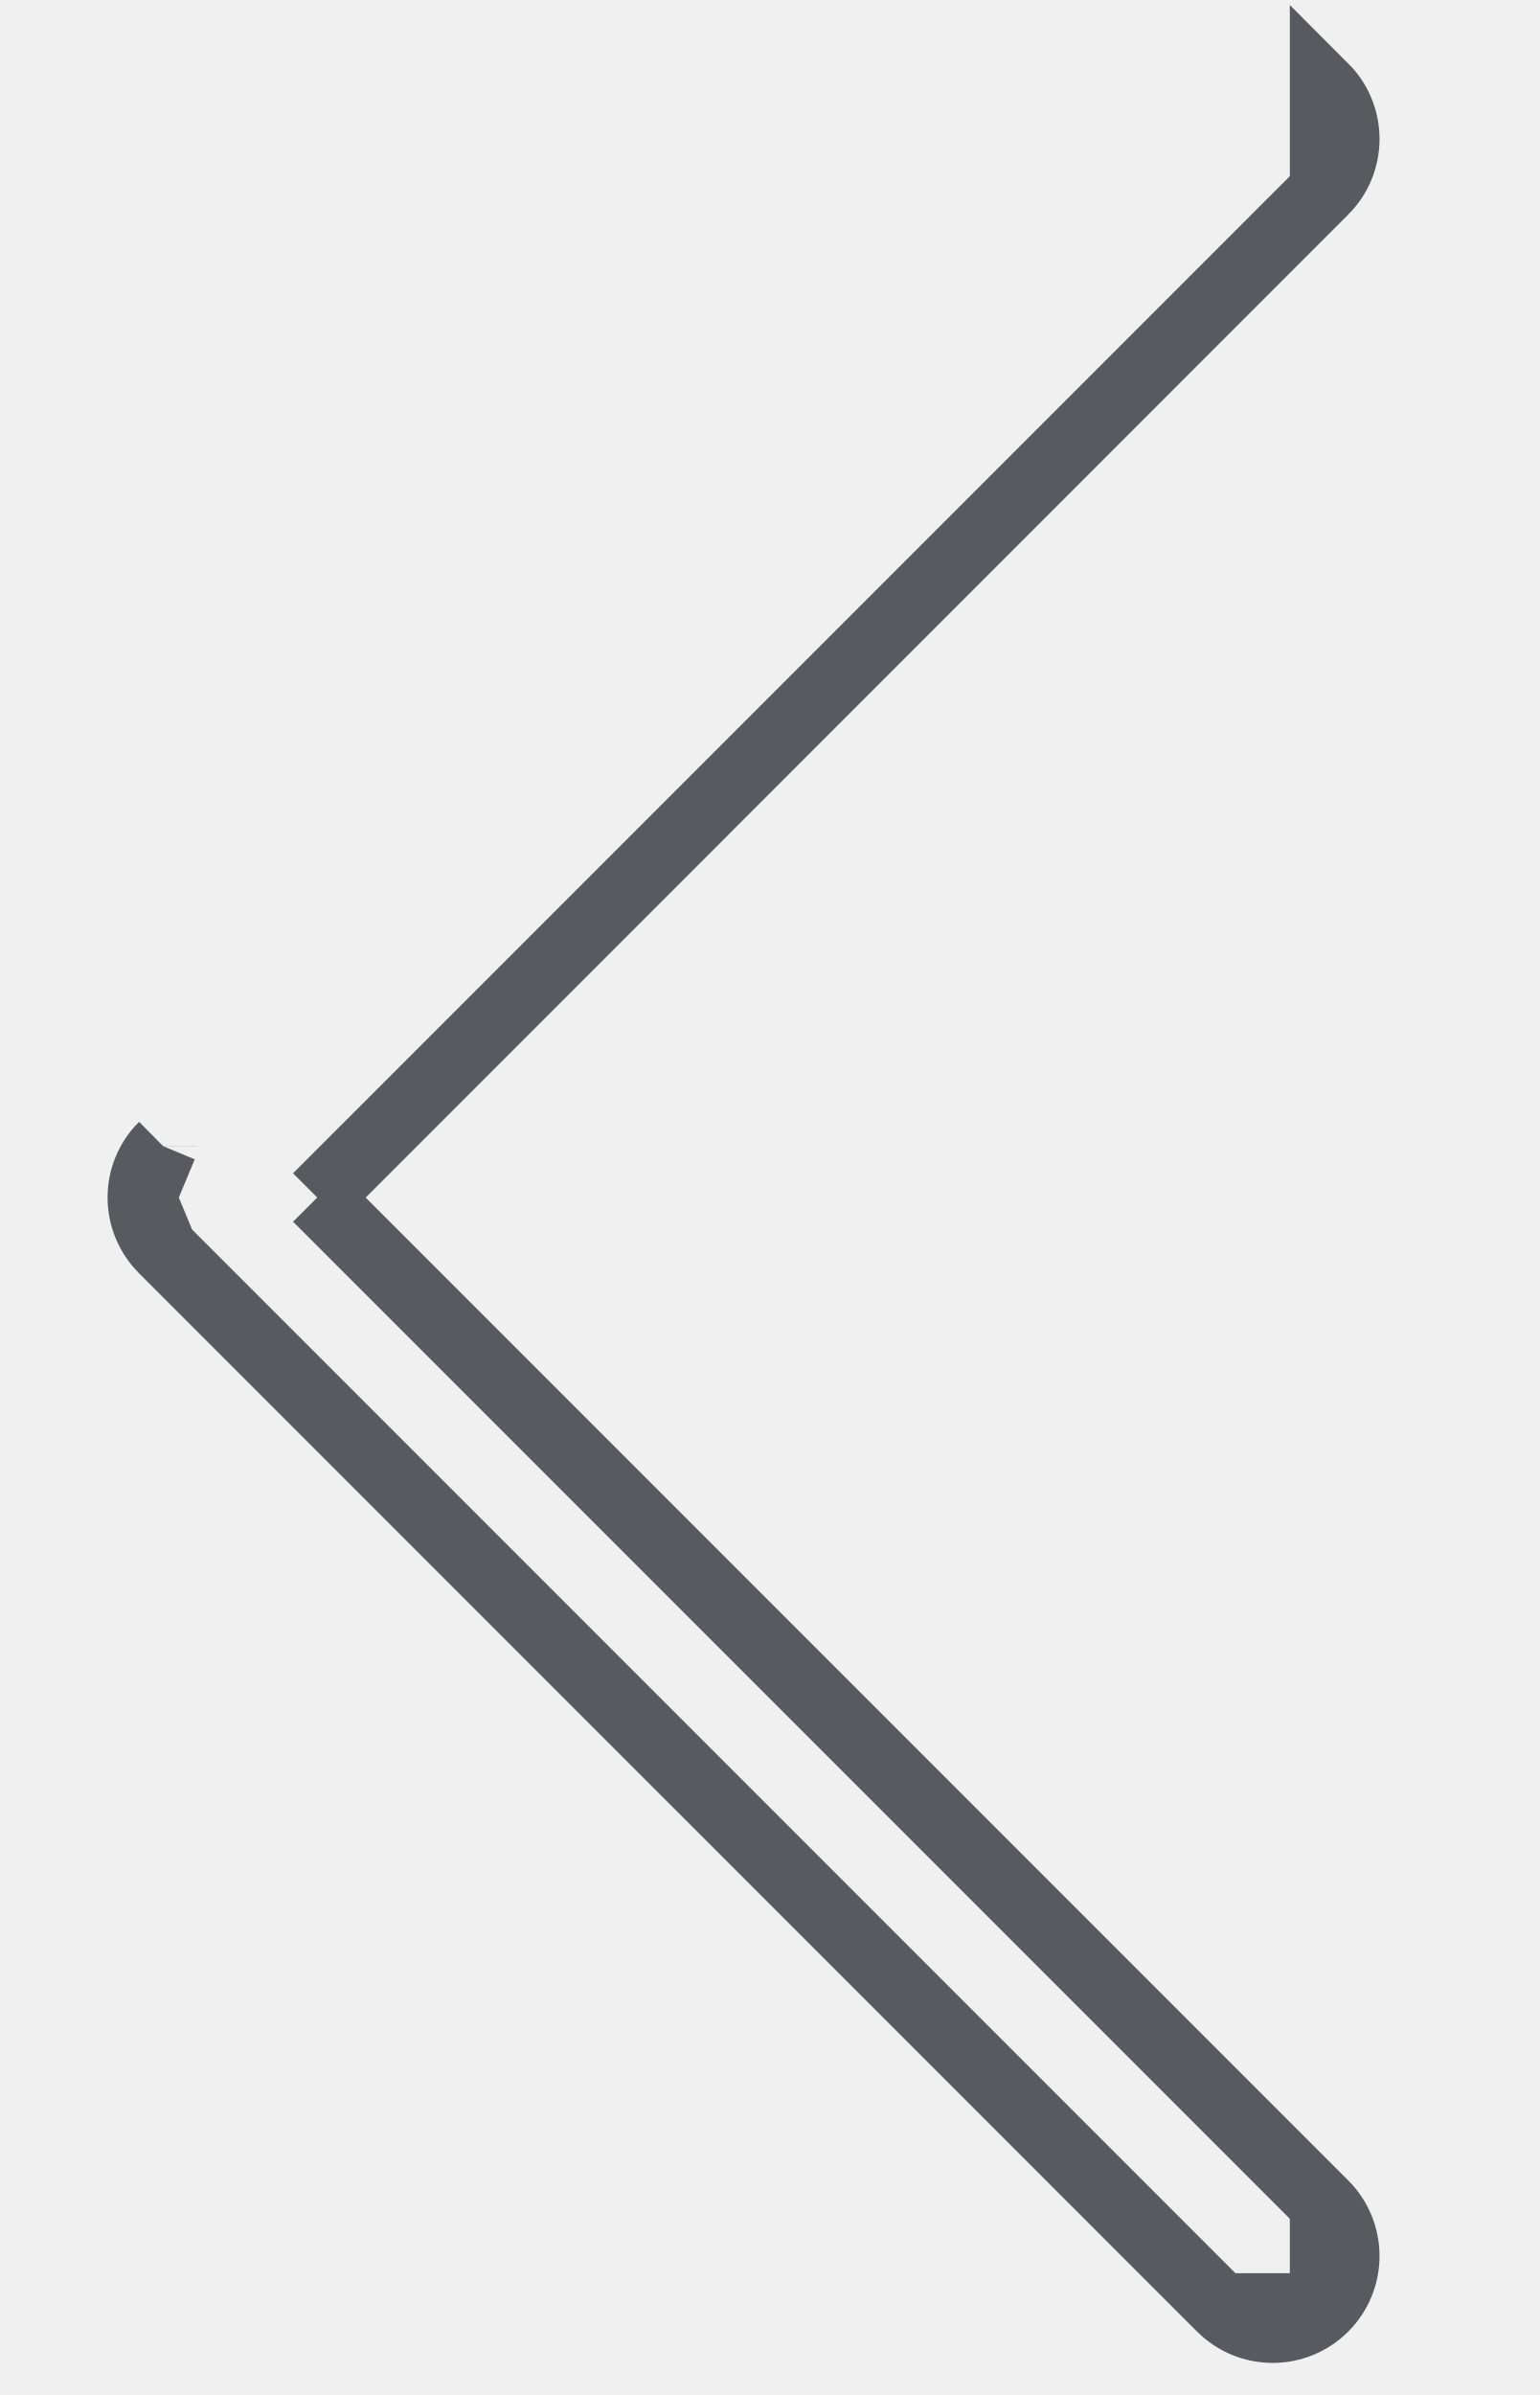
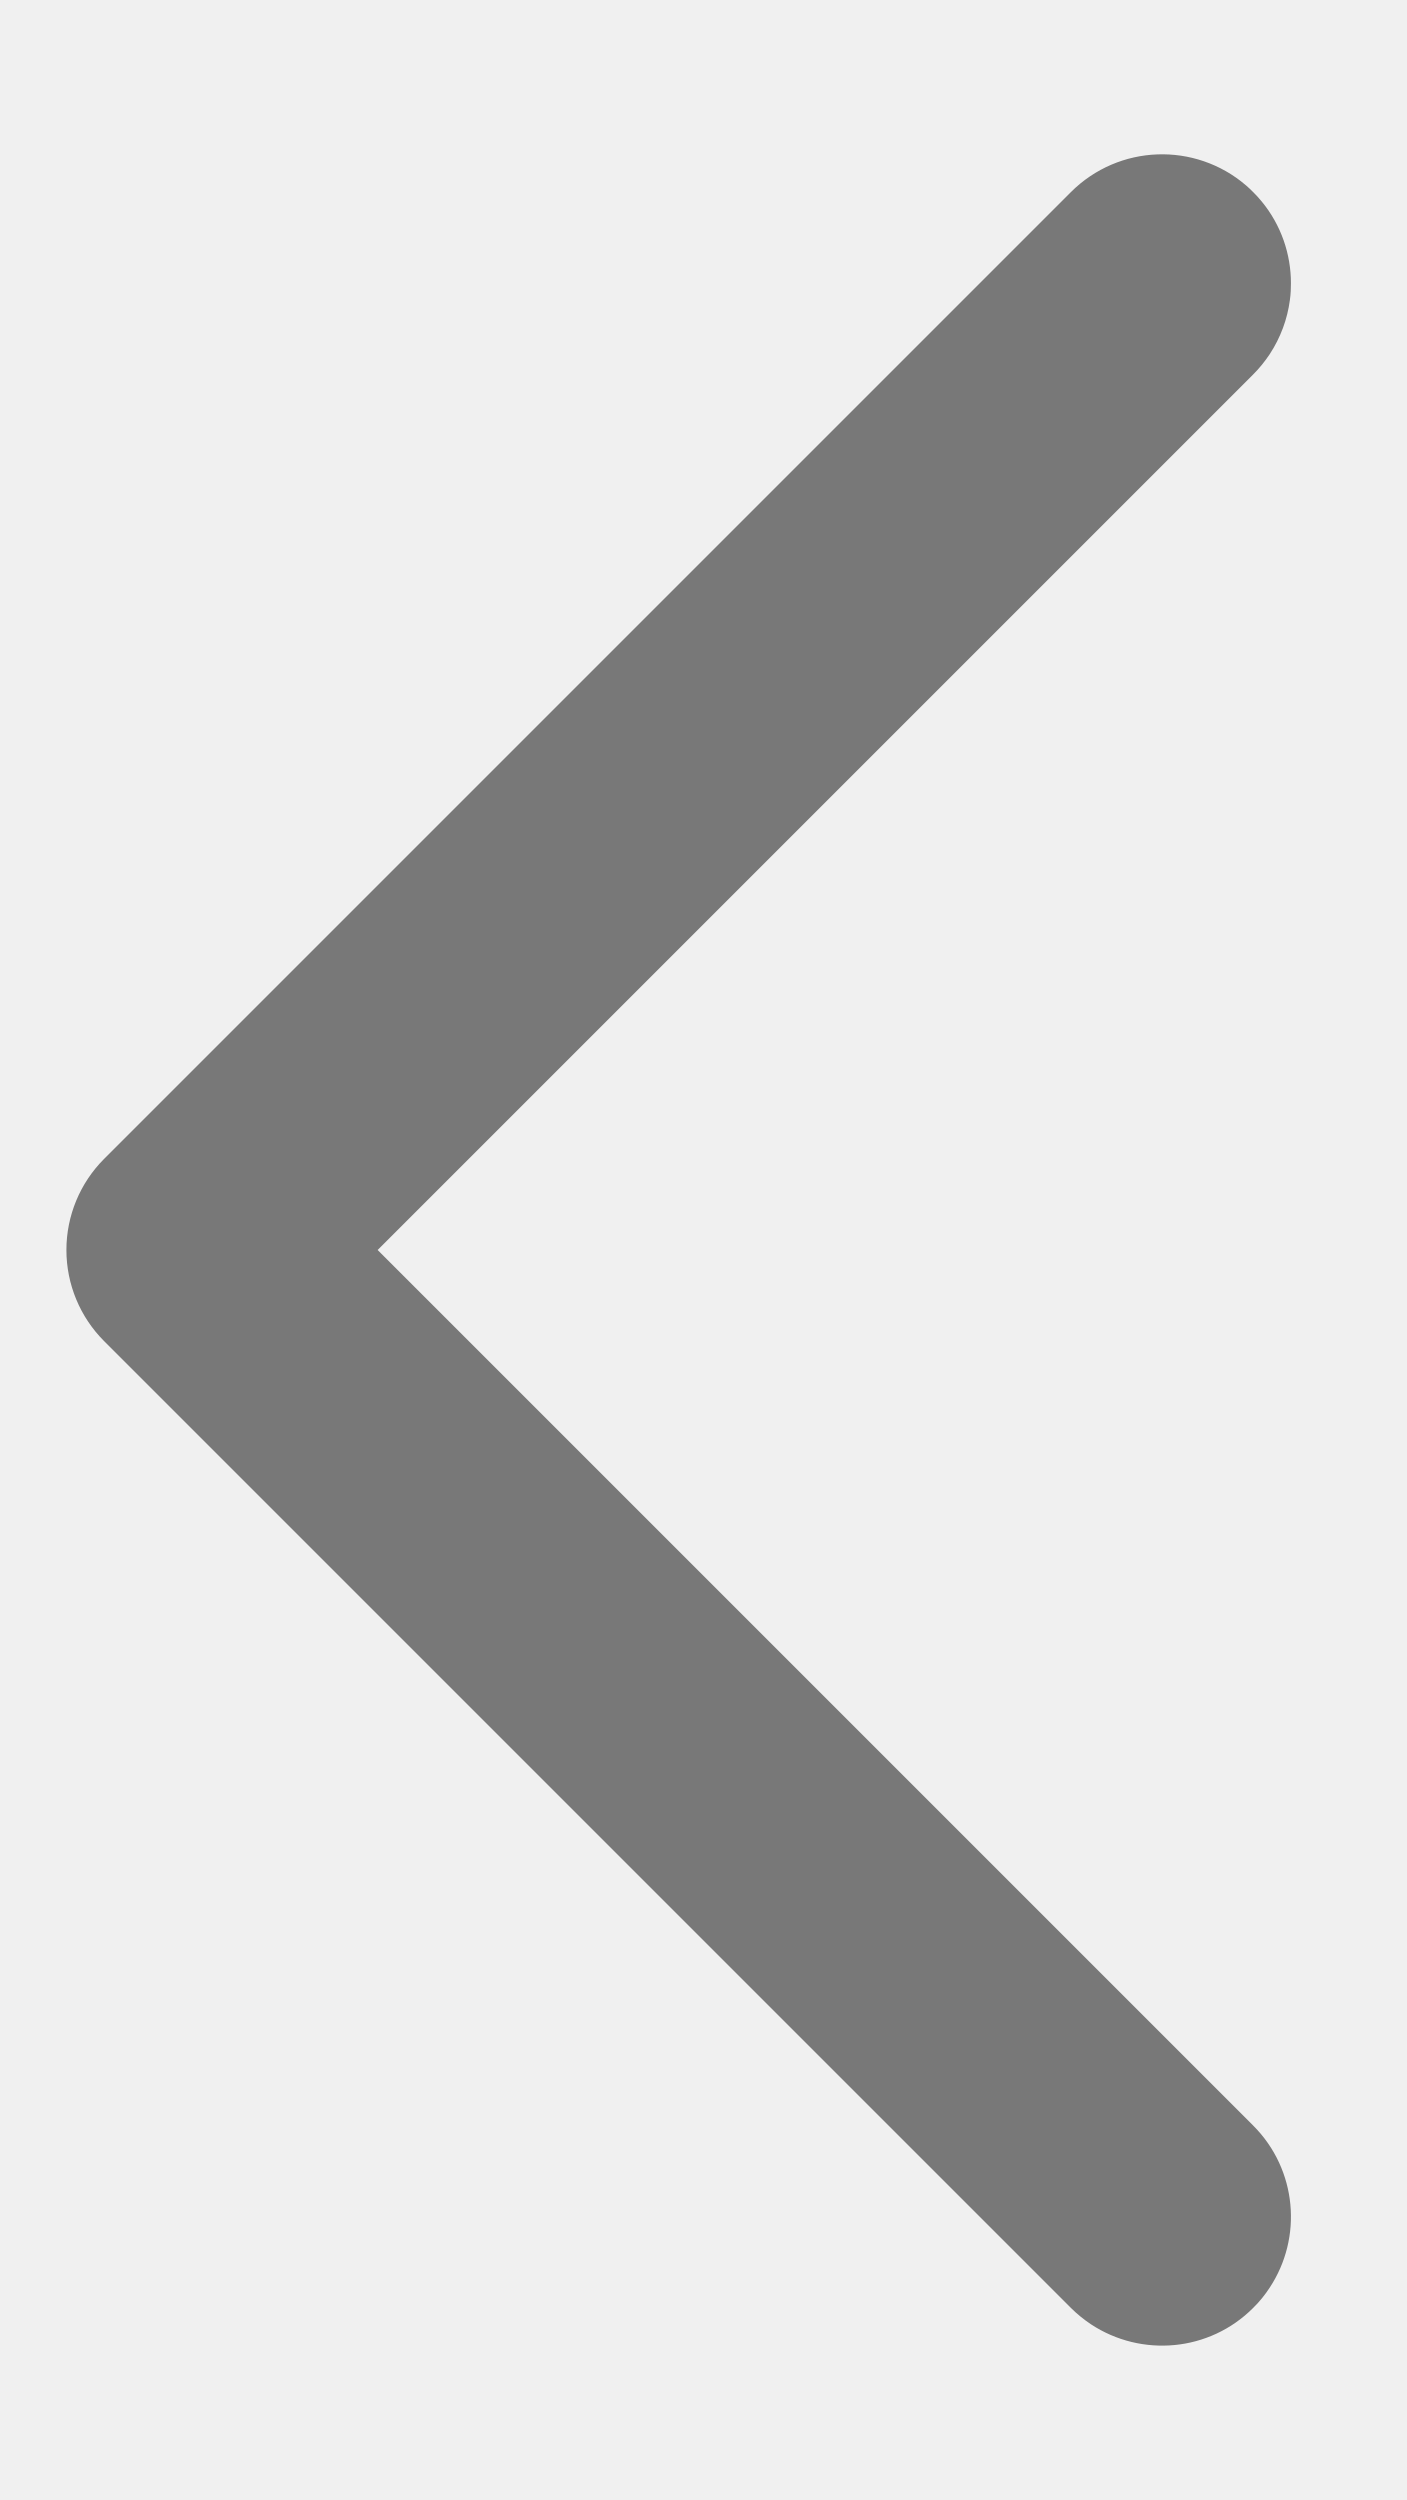
- <svg xmlns="http://www.w3.org/2000/svg" width="9" height="14" viewBox="0 0 9 14" fill="none">
-   <path d="M7.742 1.113L7.742 1.113C7.908 0.947 7.908 0.678 7.742 0.512L7.742 1.113ZM7.742 1.113L1.997 6.859L1.855 7M7.742 1.113L1.855 7M1.855 7L1.997 7.142M1.855 7L1.997 7.142M1.997 7.142L7.742 12.887L7.742 12.887M1.997 7.142L7.742 12.887M7.742 12.887C7.908 13.053 7.908 13.322 7.742 13.488M7.742 12.887L7.742 13.488M7.742 13.488C7.576 13.654 7.307 13.654 7.141 13.488M7.742 13.488H7.141M7.141 13.488L0.954 7.301M7.141 13.488L0.954 7.301M0.954 7.301C0.954 7.301 0.954 7.301 0.954 7.301M0.954 7.301L0.954 7.301M0.954 7.301C0.874 7.221 0.829 7.113 0.829 7M0.954 7.301L0.829 7M0.829 7C0.829 6.887 0.874 6.779 0.954 6.7M0.829 7L0.954 6.7M0.954 6.7C0.954 6.699 0.954 6.699 0.954 6.699L0.954 6.7Z" fill="#585A60" stroke="#585A60" stroke-width="0.4" />
+ <svg xmlns="http://www.w3.org/2000/svg" width="9" height="16" viewBox="0 0 9 16" fill="none">
+   <g clip-path="url(#clip0_868_14066)">
+     <path d="M7.879 13.745L2.134 8L7.879 2.255C7.91 2.224 7.936 2.191 7.959 2.157C8.012 2.076 8.045 1.986 8.057 1.894C8.061 1.867 8.062 1.84 8.062 1.813C8.062 1.672 8.015 1.531 7.92 1.416C7.908 1.401 7.894 1.386 7.879 1.371C7.868 1.359 7.856 1.349 7.844 1.338C7.598 1.127 7.228 1.138 6.995 1.371L0.808 7.558C0.691 7.675 0.625 7.834 0.625 8C0.625 8.166 0.691 8.325 0.808 8.442L6.995 14.629C7.026 14.66 7.059 14.686 7.093 14.709C7.336 14.869 7.666 14.843 7.879 14.629C7.91 14.599 7.936 14.566 7.959 14.531C8.119 14.289 8.093 13.959 7.879 13.745Z" fill="#787878" stroke="#787878" stroke-width="0.4" />
+   </g>
+   <defs>
+     <clipPath id="clip0_868_14066">
+       <rect width="9" height="16" fill="white" transform="matrix(-1 0 0 1 9 0)" />
+     </clipPath>
+   </defs>
</svg>
